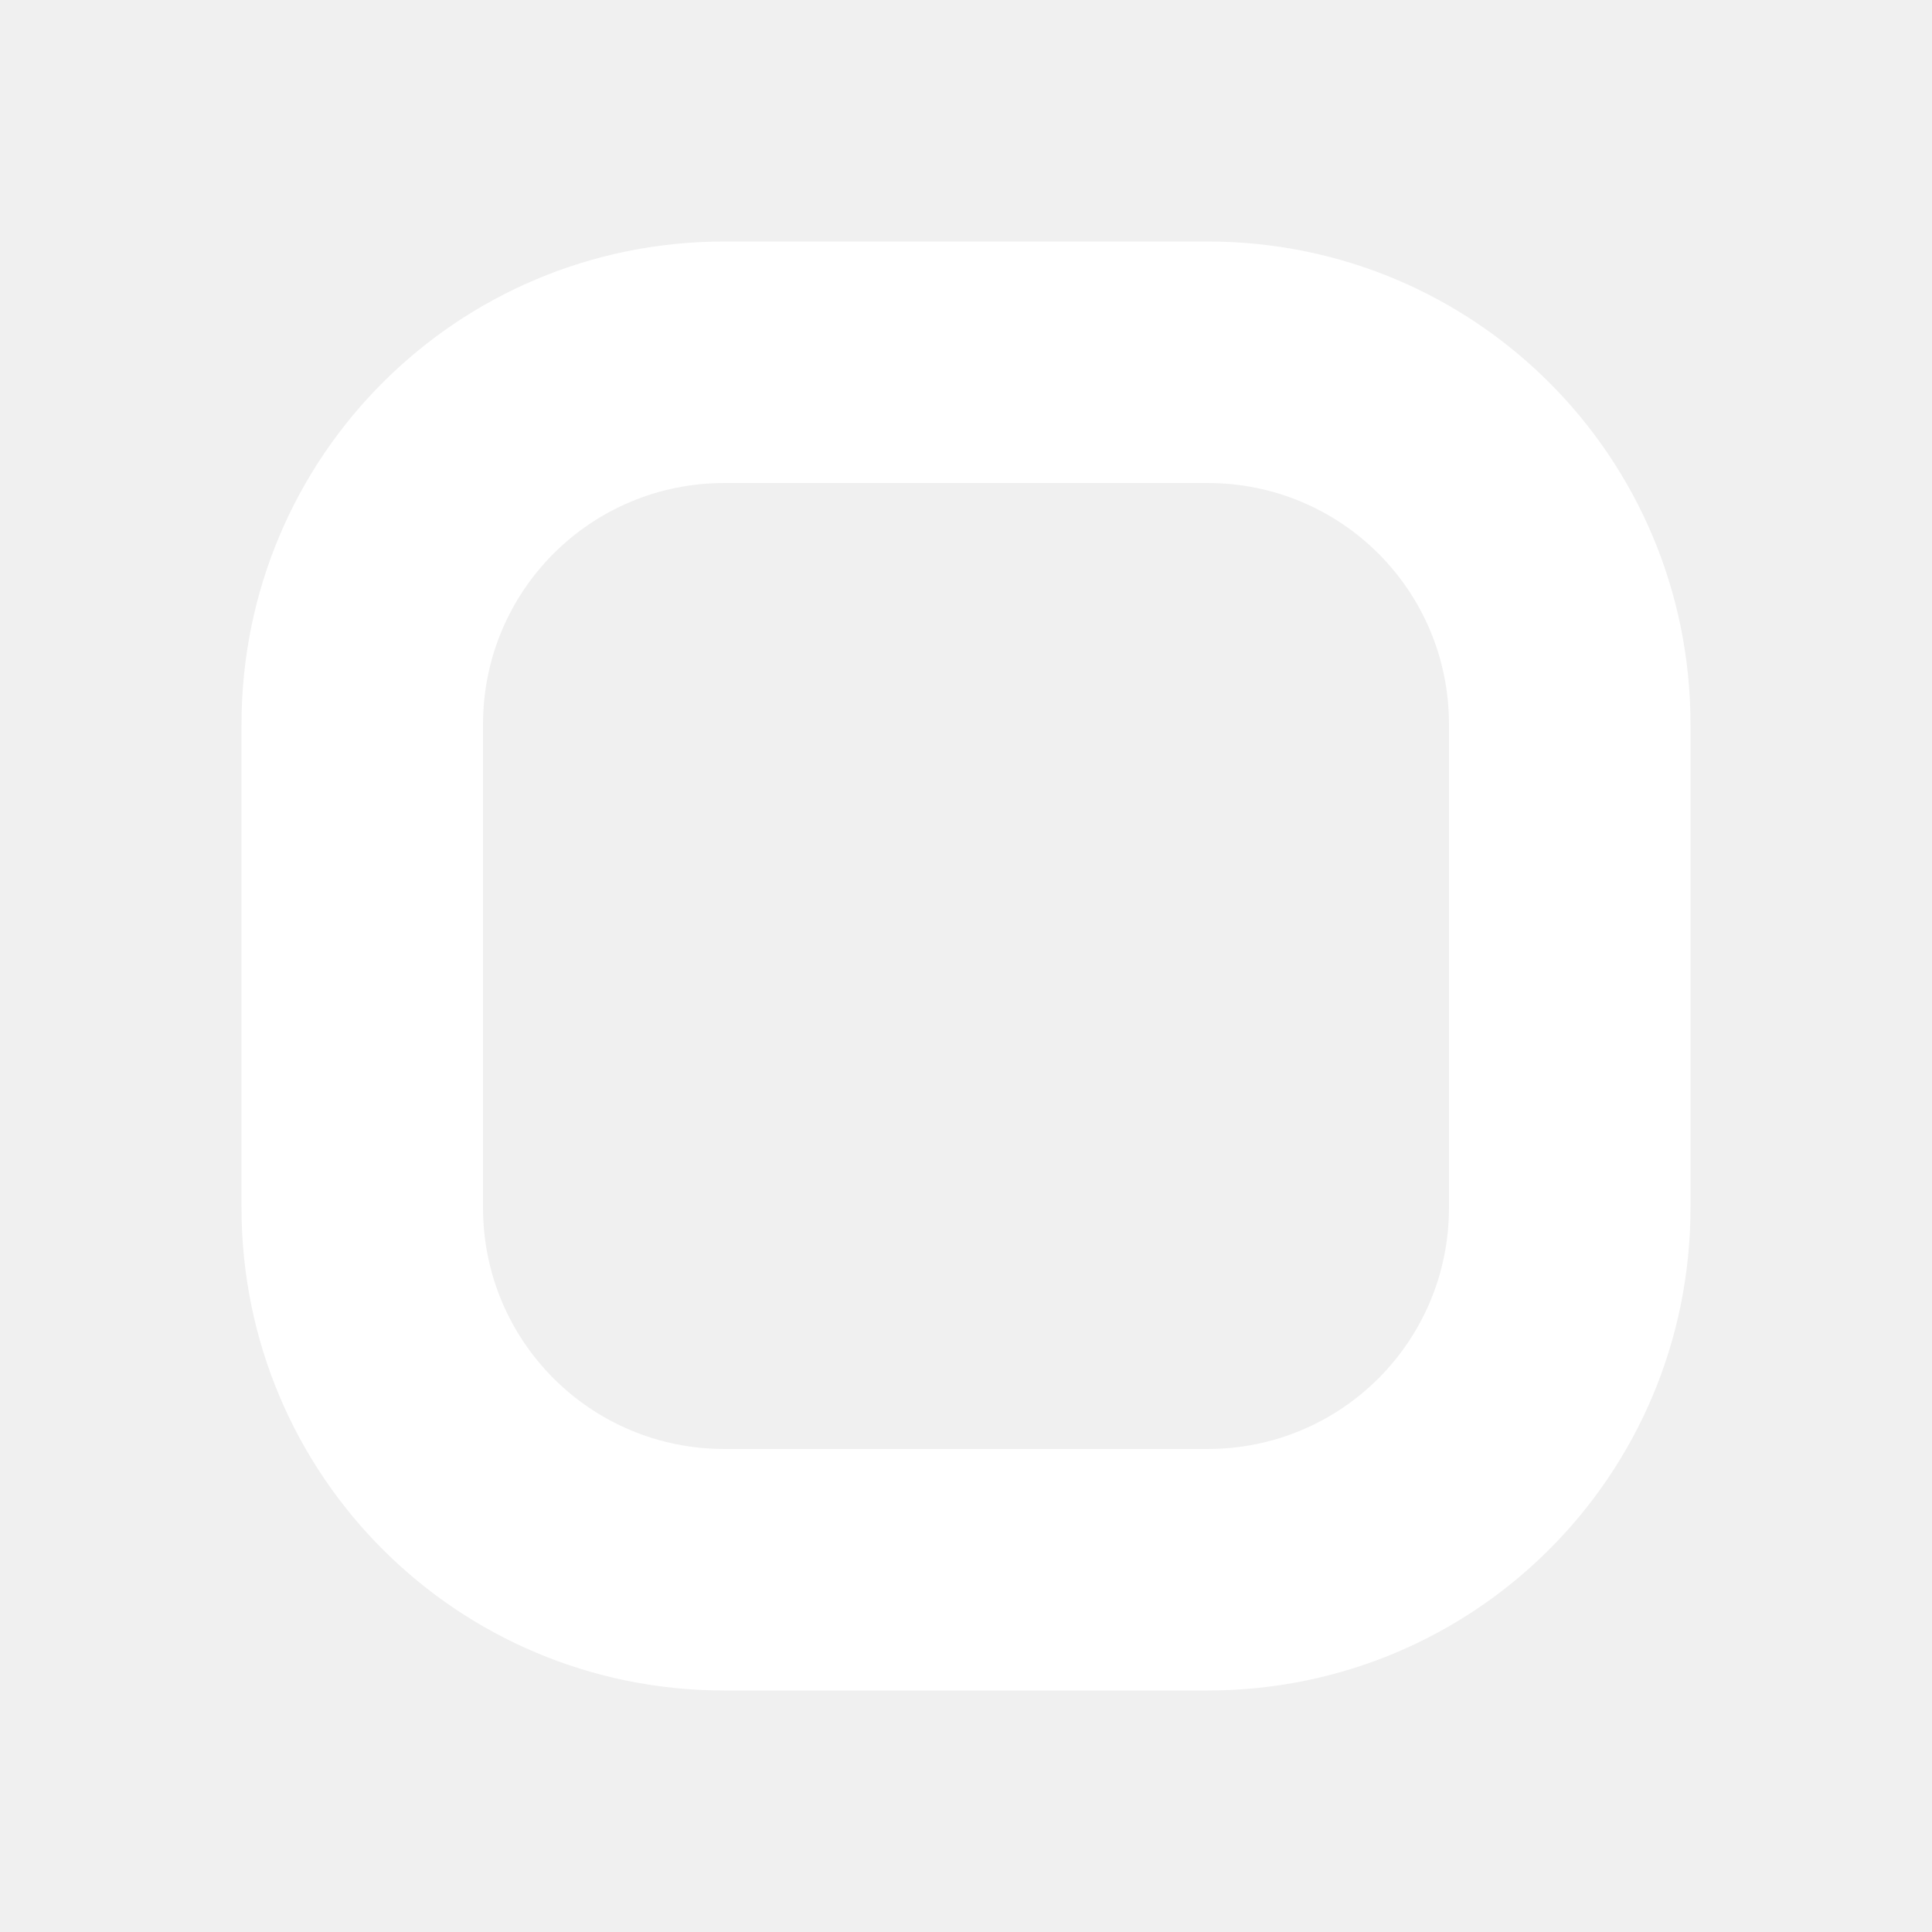
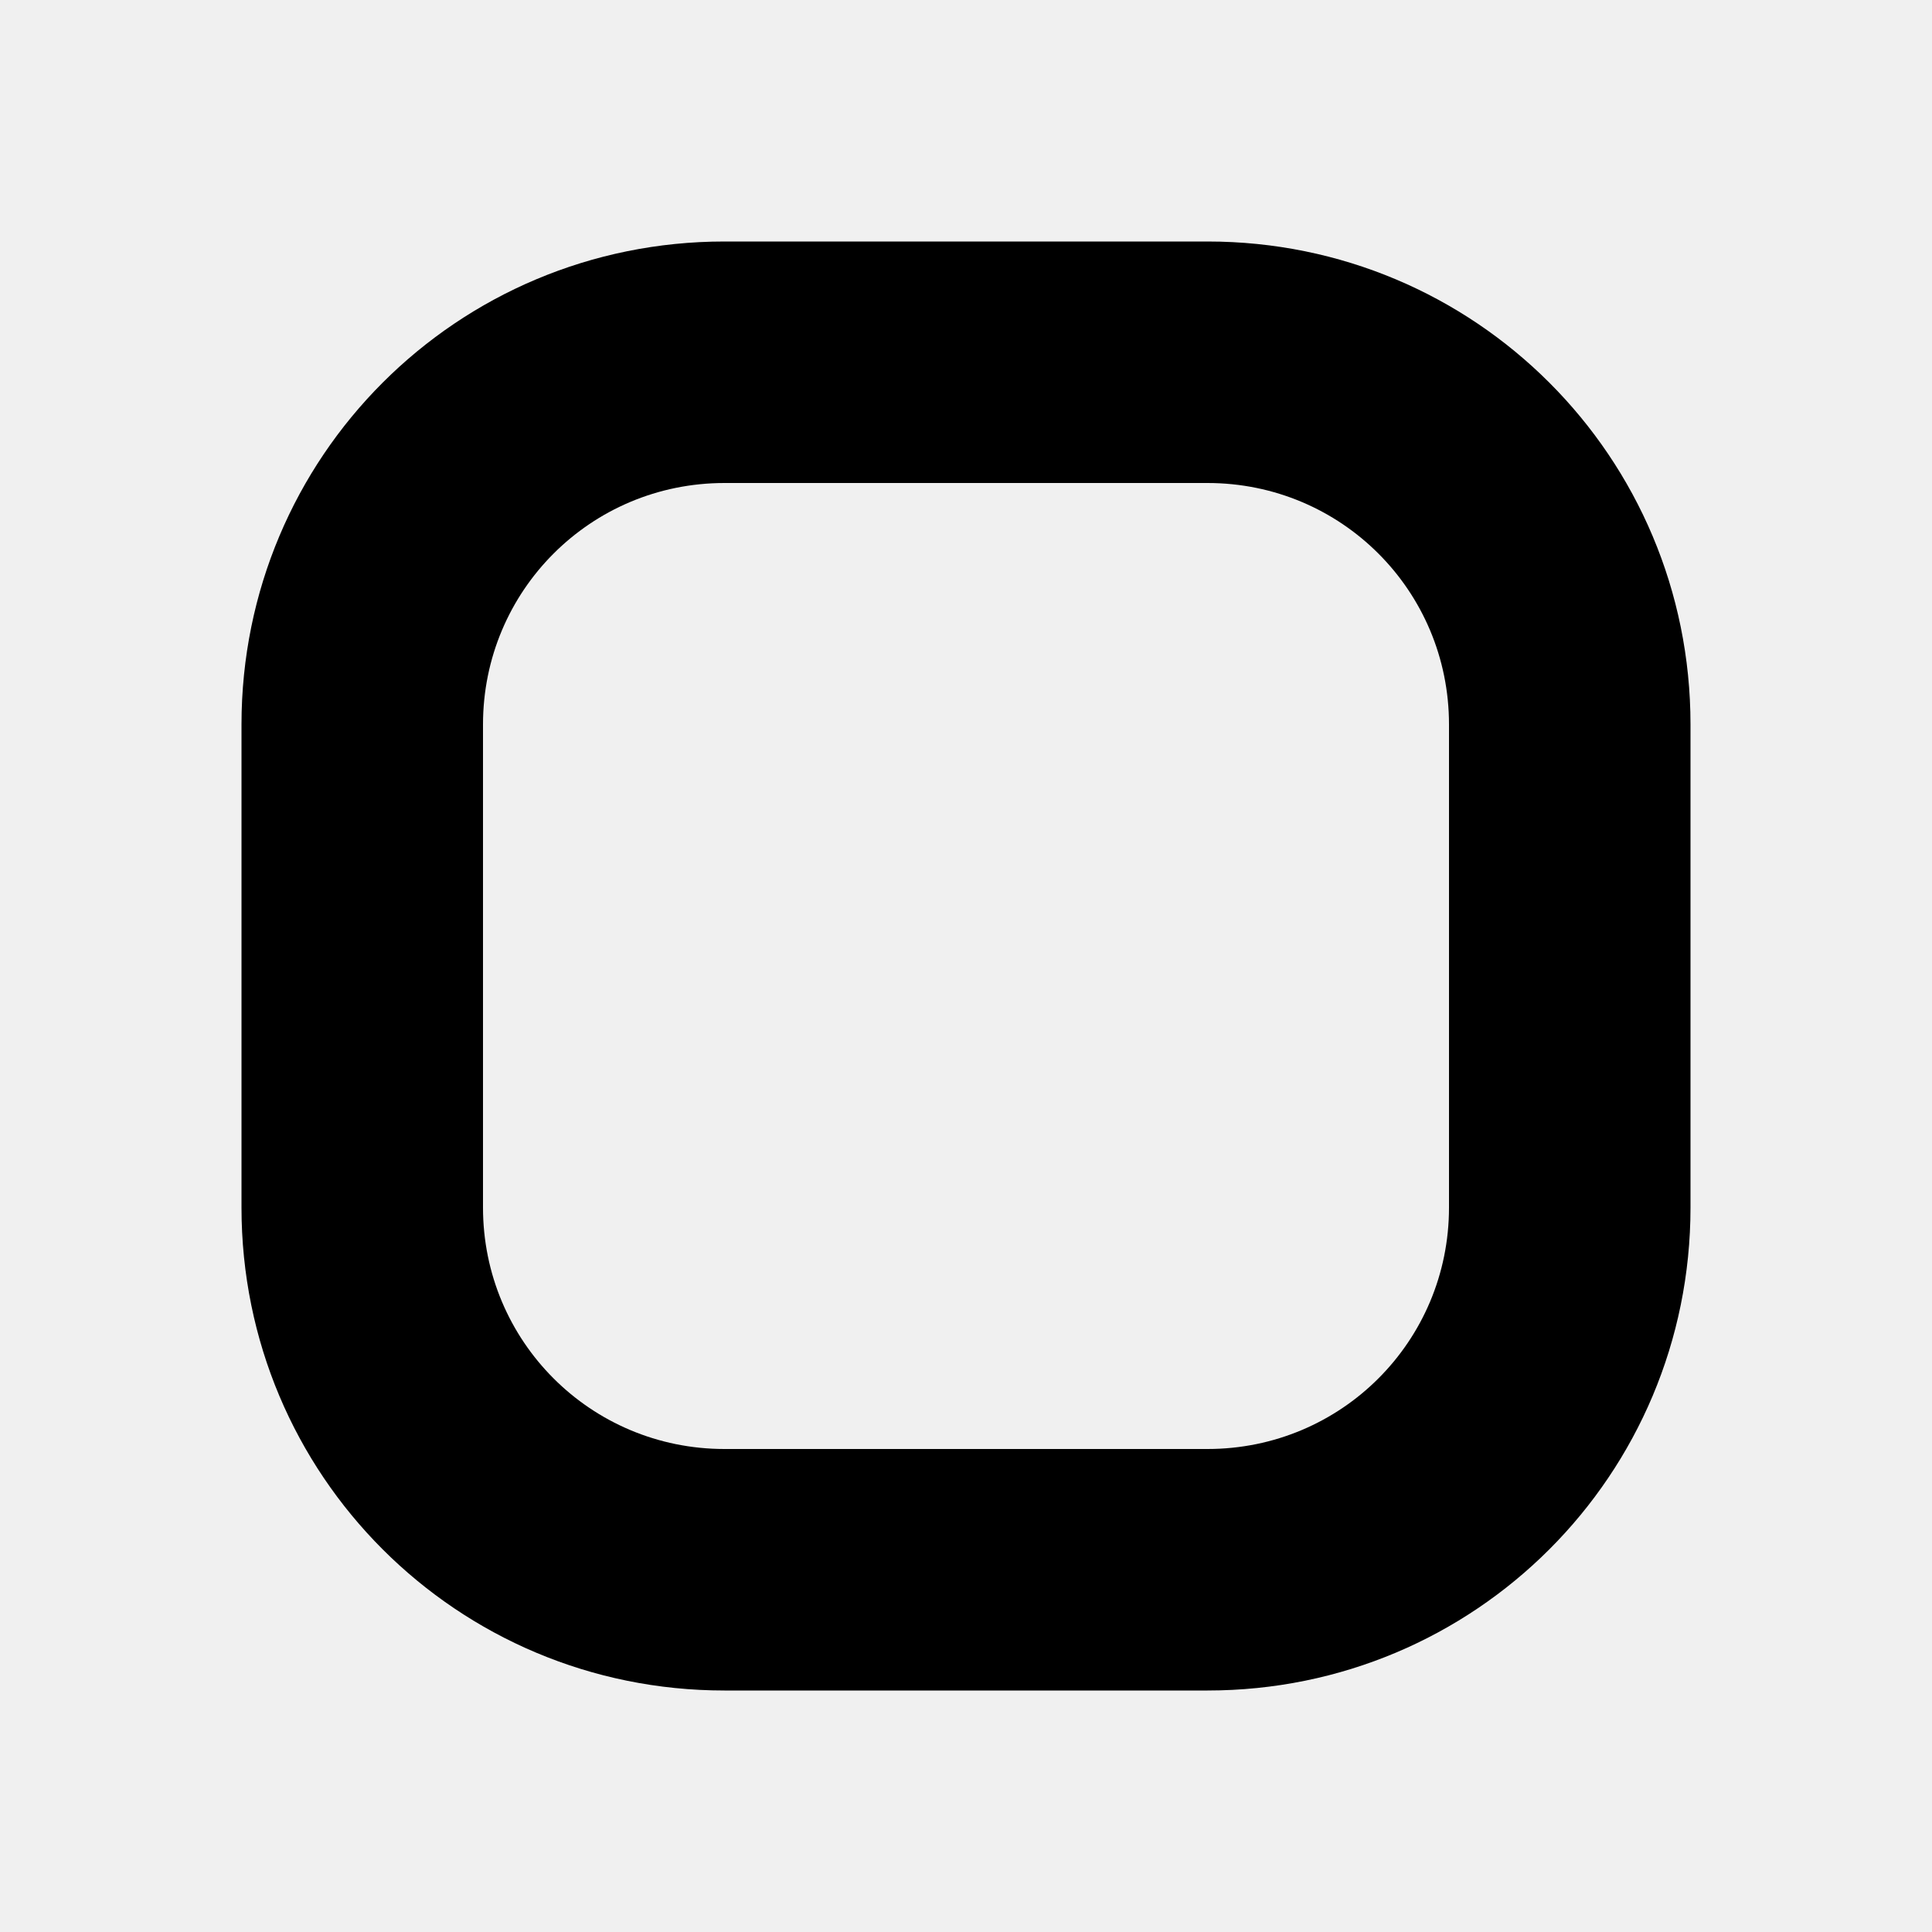
- <svg xmlns="http://www.w3.org/2000/svg" width="16" height="16" viewBox="0 0 16 16" fill="#ffffff">
+ <svg xmlns="http://www.w3.org/2000/svg" width="16" height="16" viewBox="0 0 16 16" fill="#000000">
  <path d="m6 2c-2.216 0-4 1.784-4 4v4c0 2.216 1.784 4 4 4h4c2.216 0 4-1.784 4-4v-4c0-2.216-1.784-4-4-4h-4zm0 2h4c1.108 0 2 0.892 2 2v4c0 1.108-0.892 2-2 2h-4c-1.108 0-2-0.892-2-2v-4c0-1.108 0.892-2 2-2z" />
</svg>
